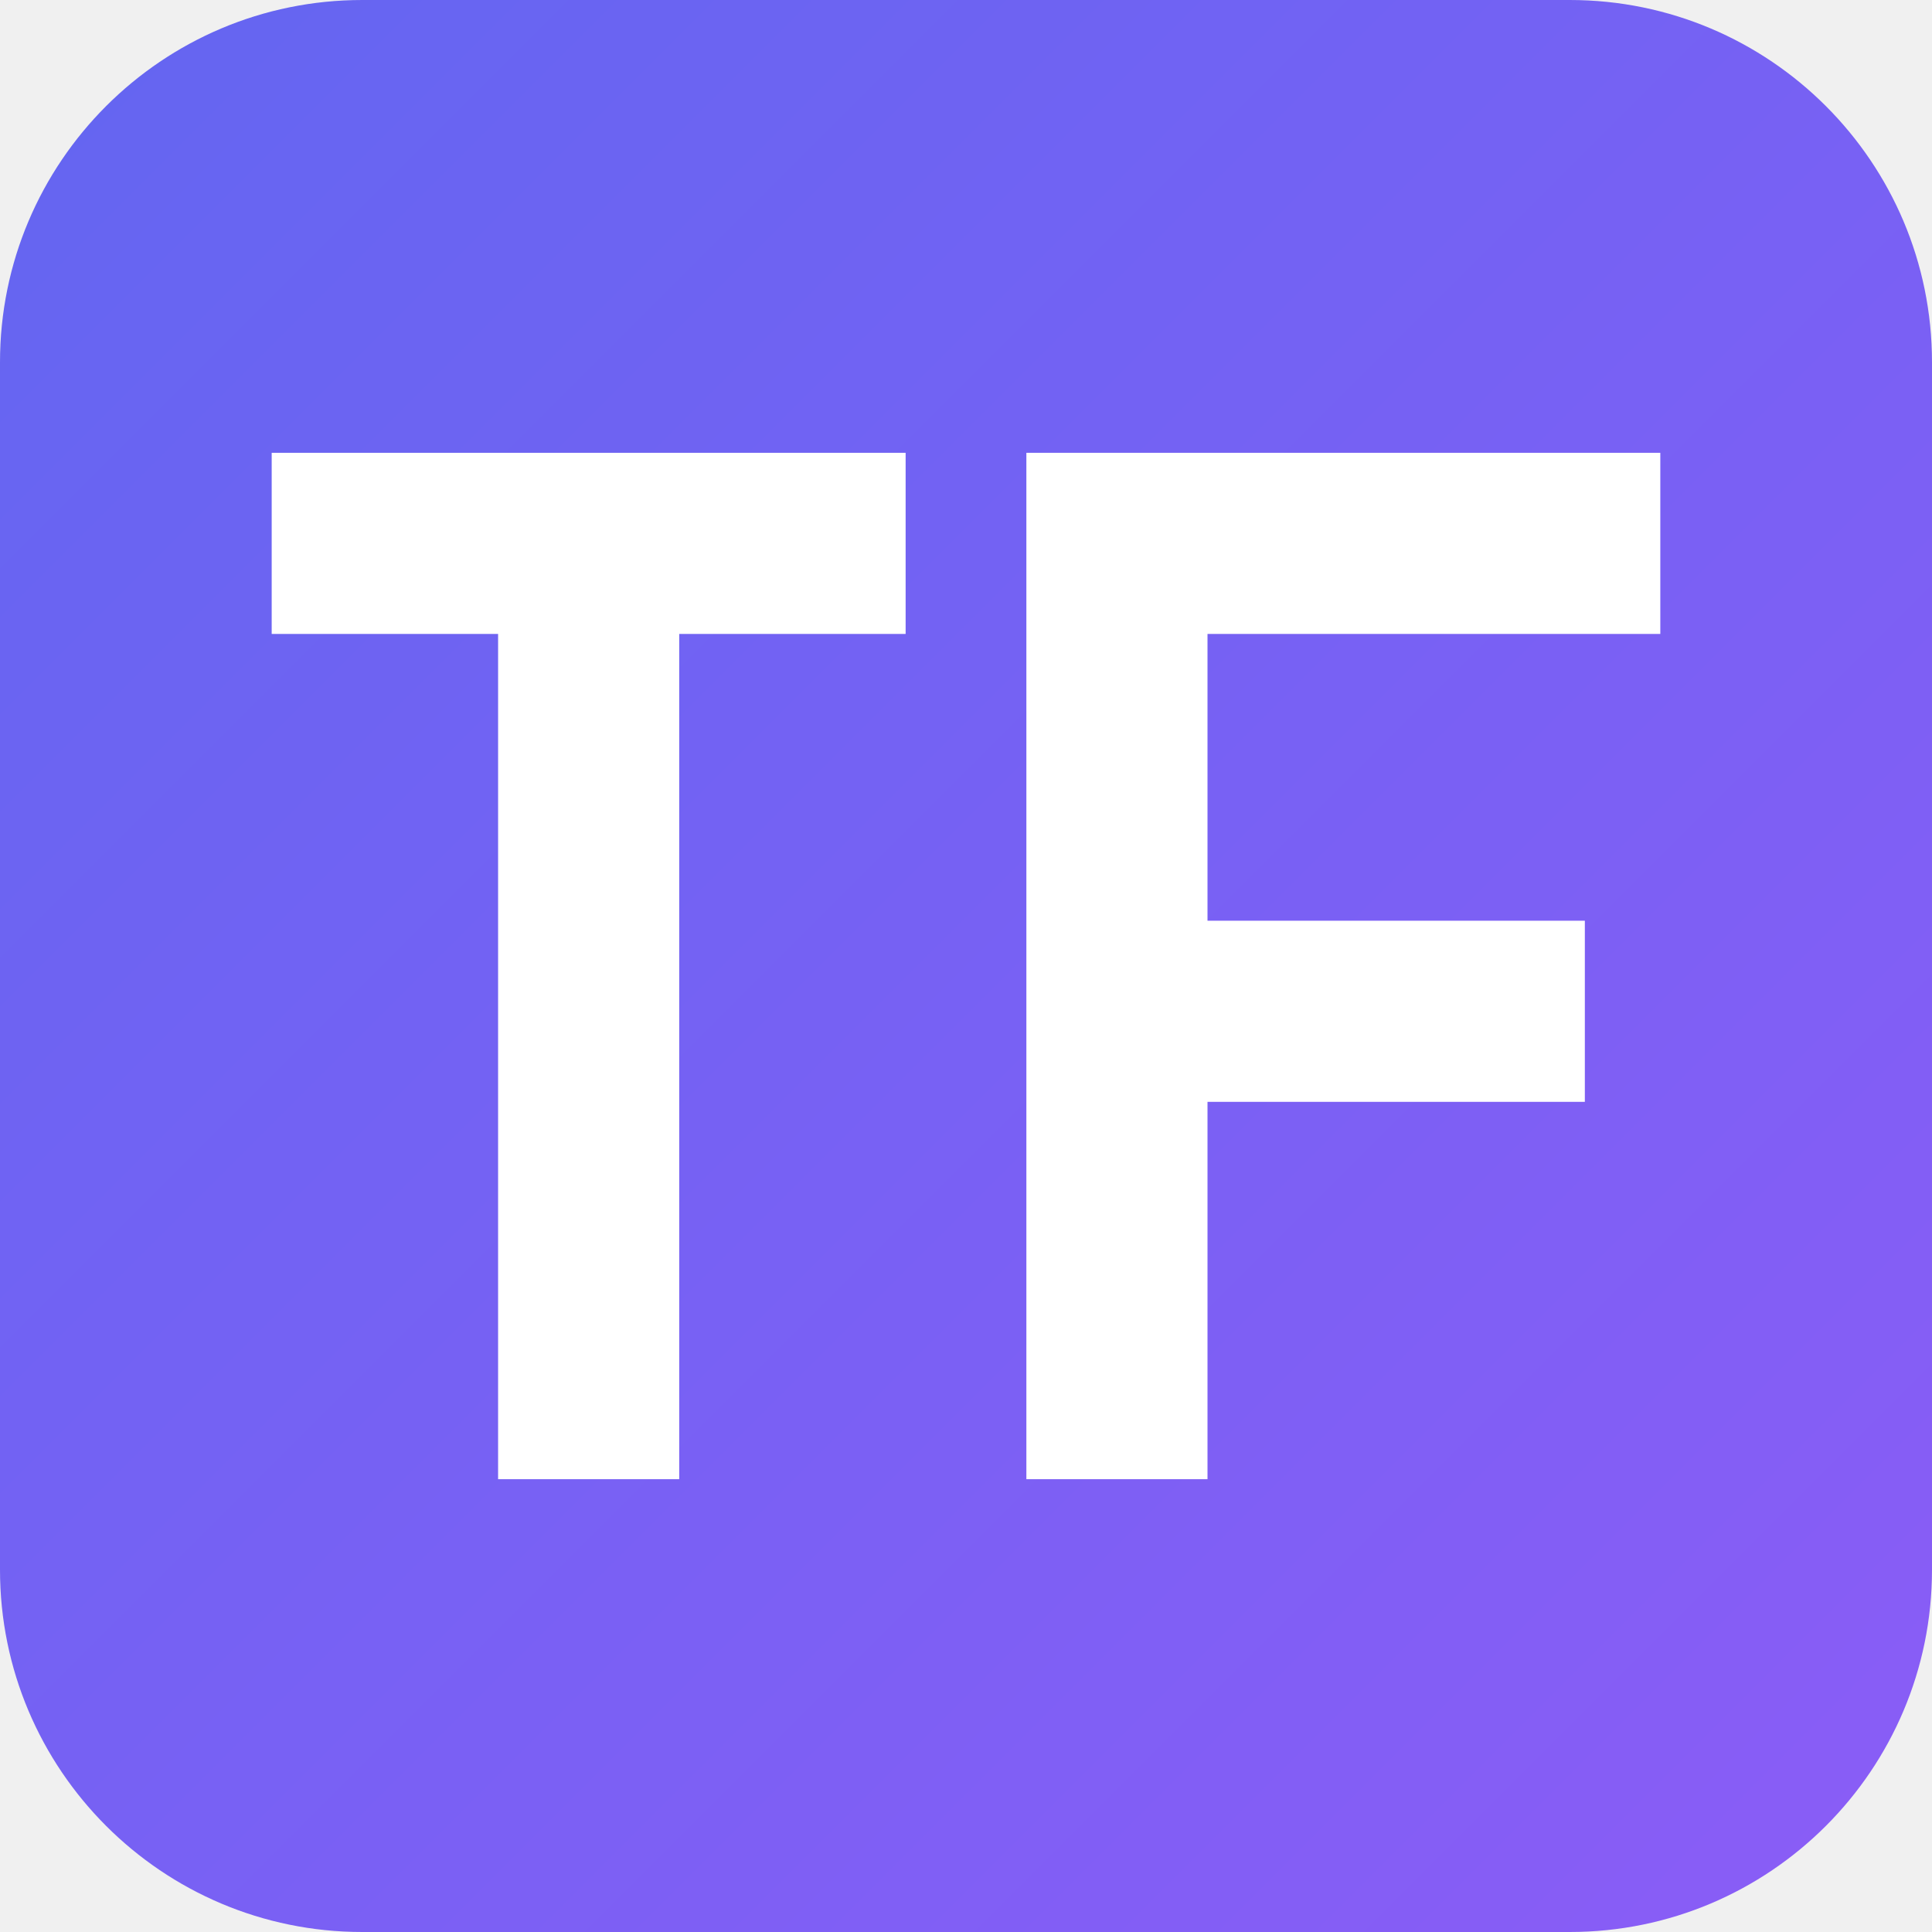
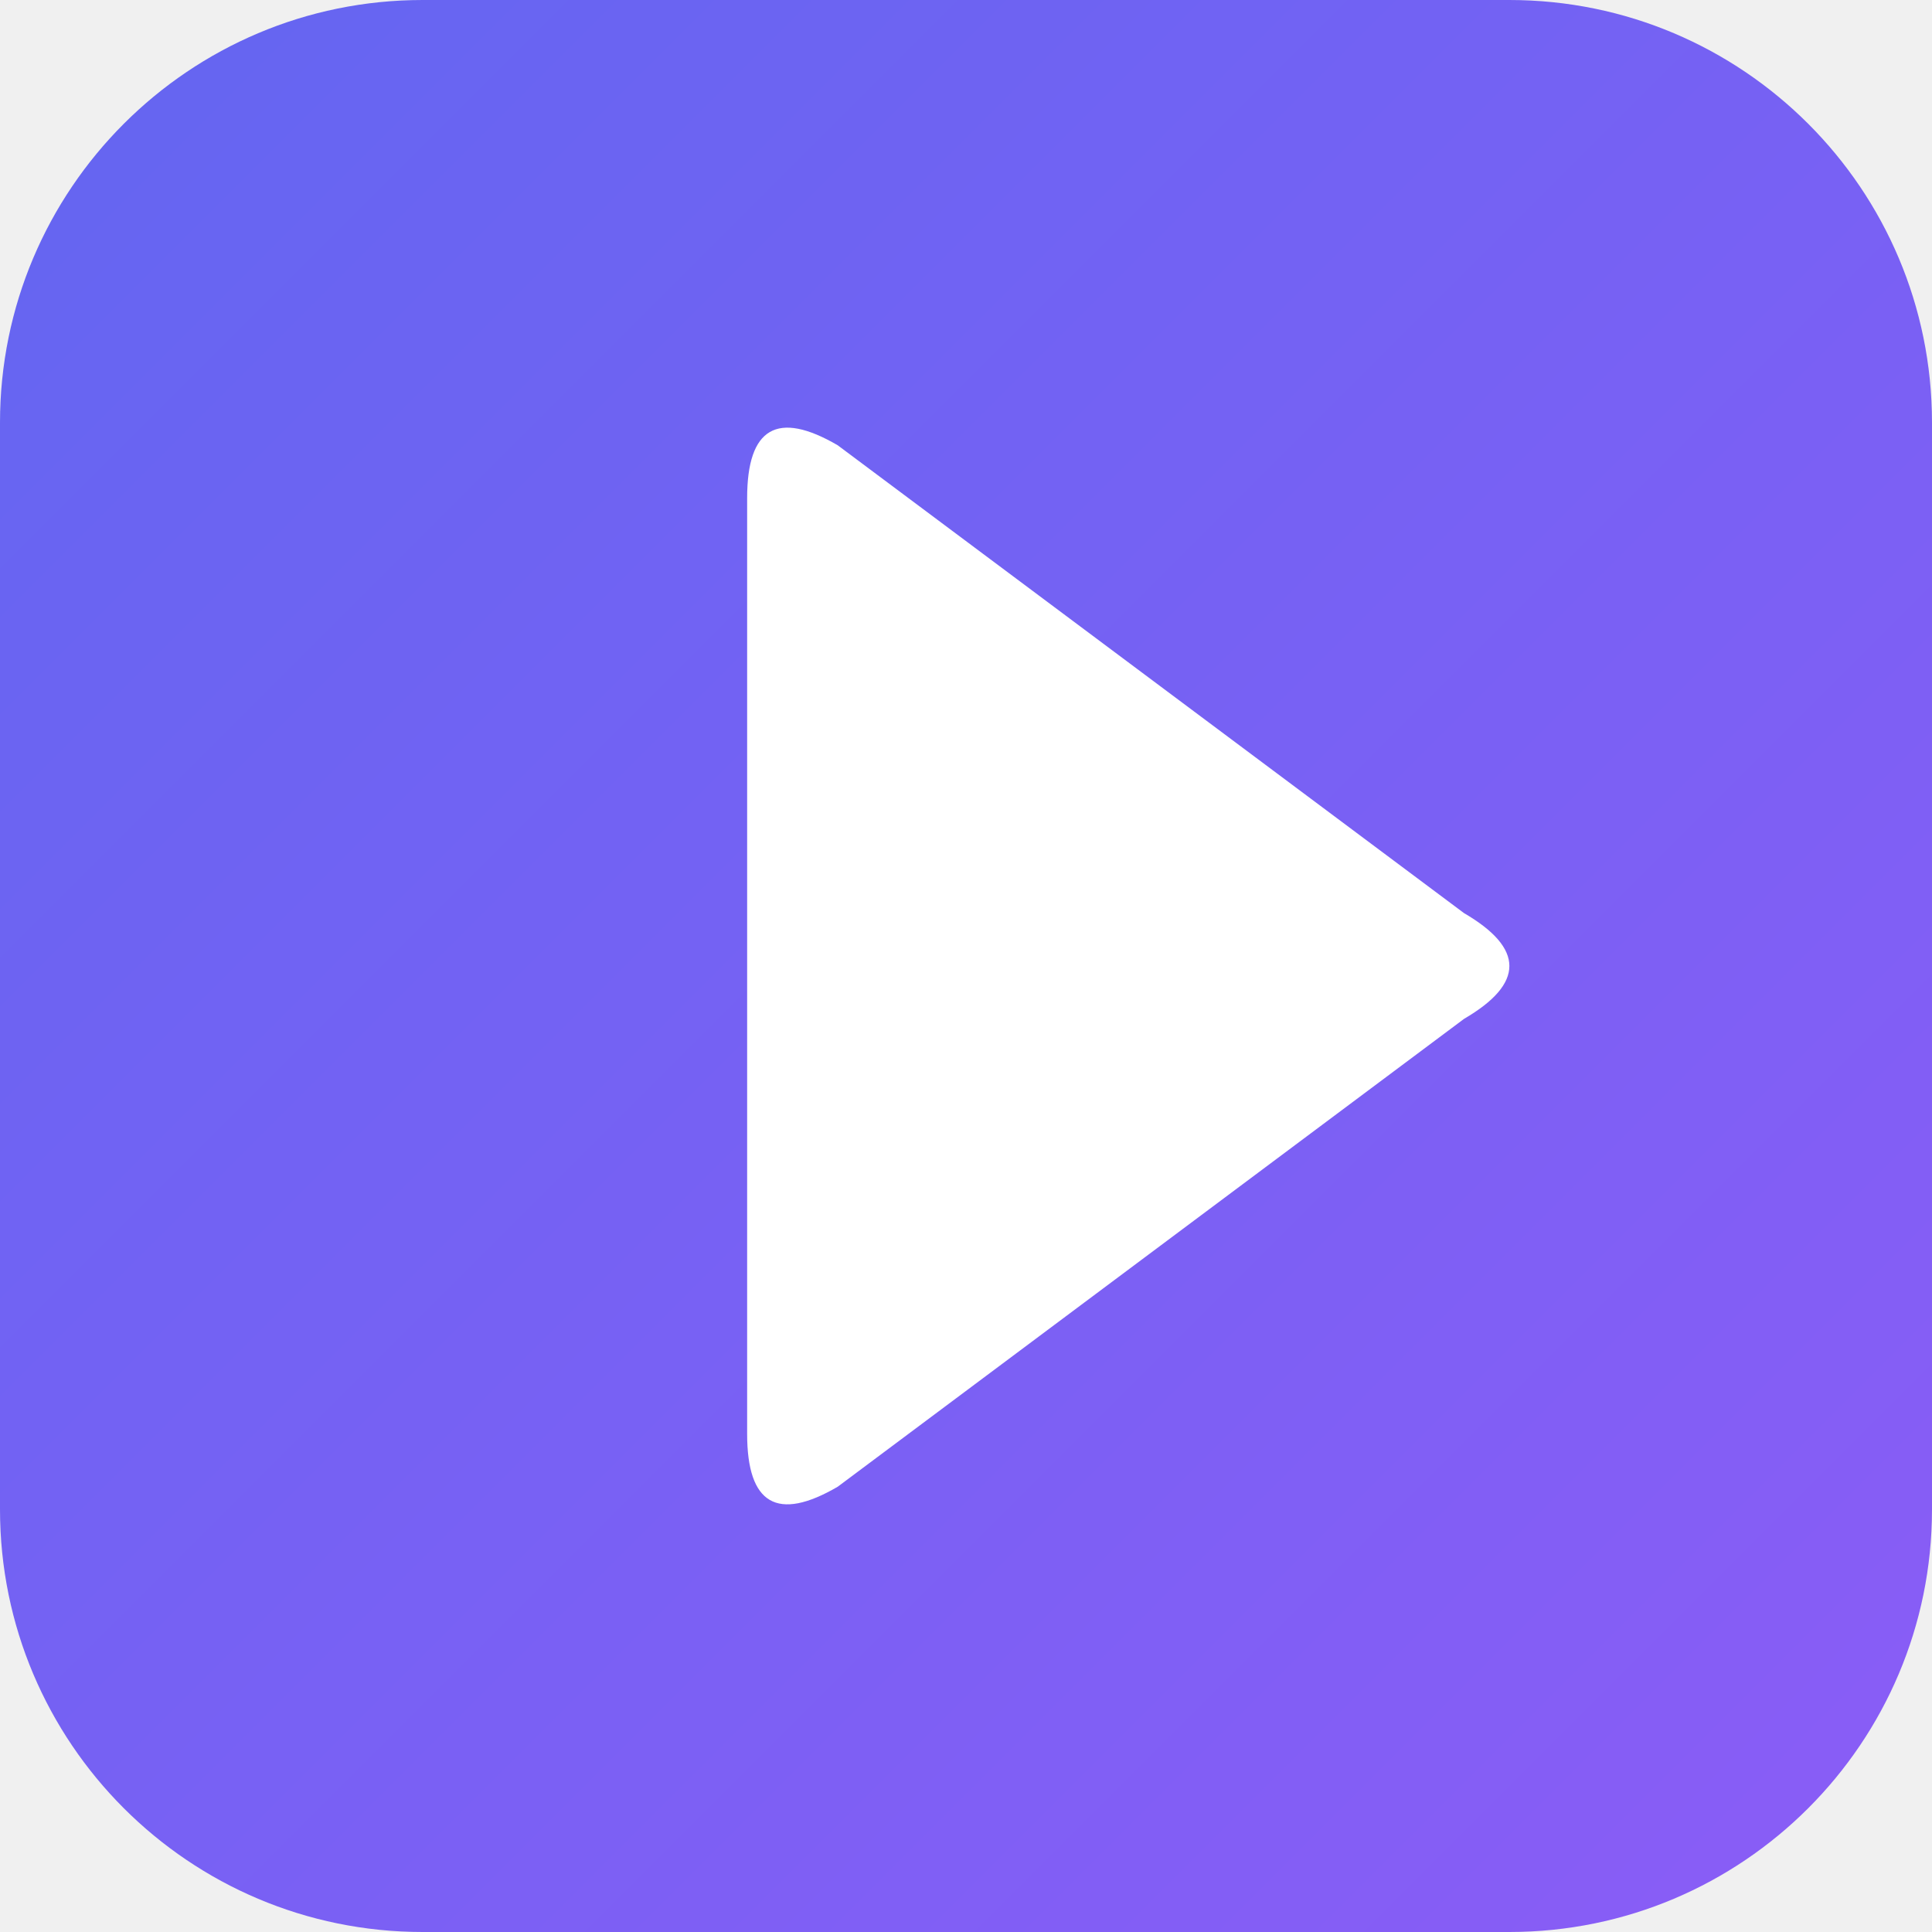
<svg xmlns="http://www.w3.org/2000/svg" viewBox="0 0 512 512">
  <defs>
    <linearGradient id="bg" x1="0%" y1="0%" x2="100%" y2="100%">
      <stop offset="0%" stop-color="#6366f1" />
      <stop offset="100%" stop-color="#8b5cf6" />
    </linearGradient>
  </defs>
-   <rect width="512" height="512" rx="96" ry="96" fill="url(#bg)" />
-   <path d="M72 120 h168 v48 h-60 v224 h-48 v-224 h-60 z" fill="#fff" />
-   <path d="M272 120 h168 v48 h-120 v76 h100 v48 h-100 v100 h-48 z" fill="#fff" />
+   <rect width="512" height="512" rx="112" ry="112" fill="url(#bg)" />
+   <path d="M 198 132        L 198 380        Q 198 408 222 394        L 388 270        Q 412 256 388 242        L 222 118        Q 198 104 198 132 Z" fill="#ffffff" />
</svg>
